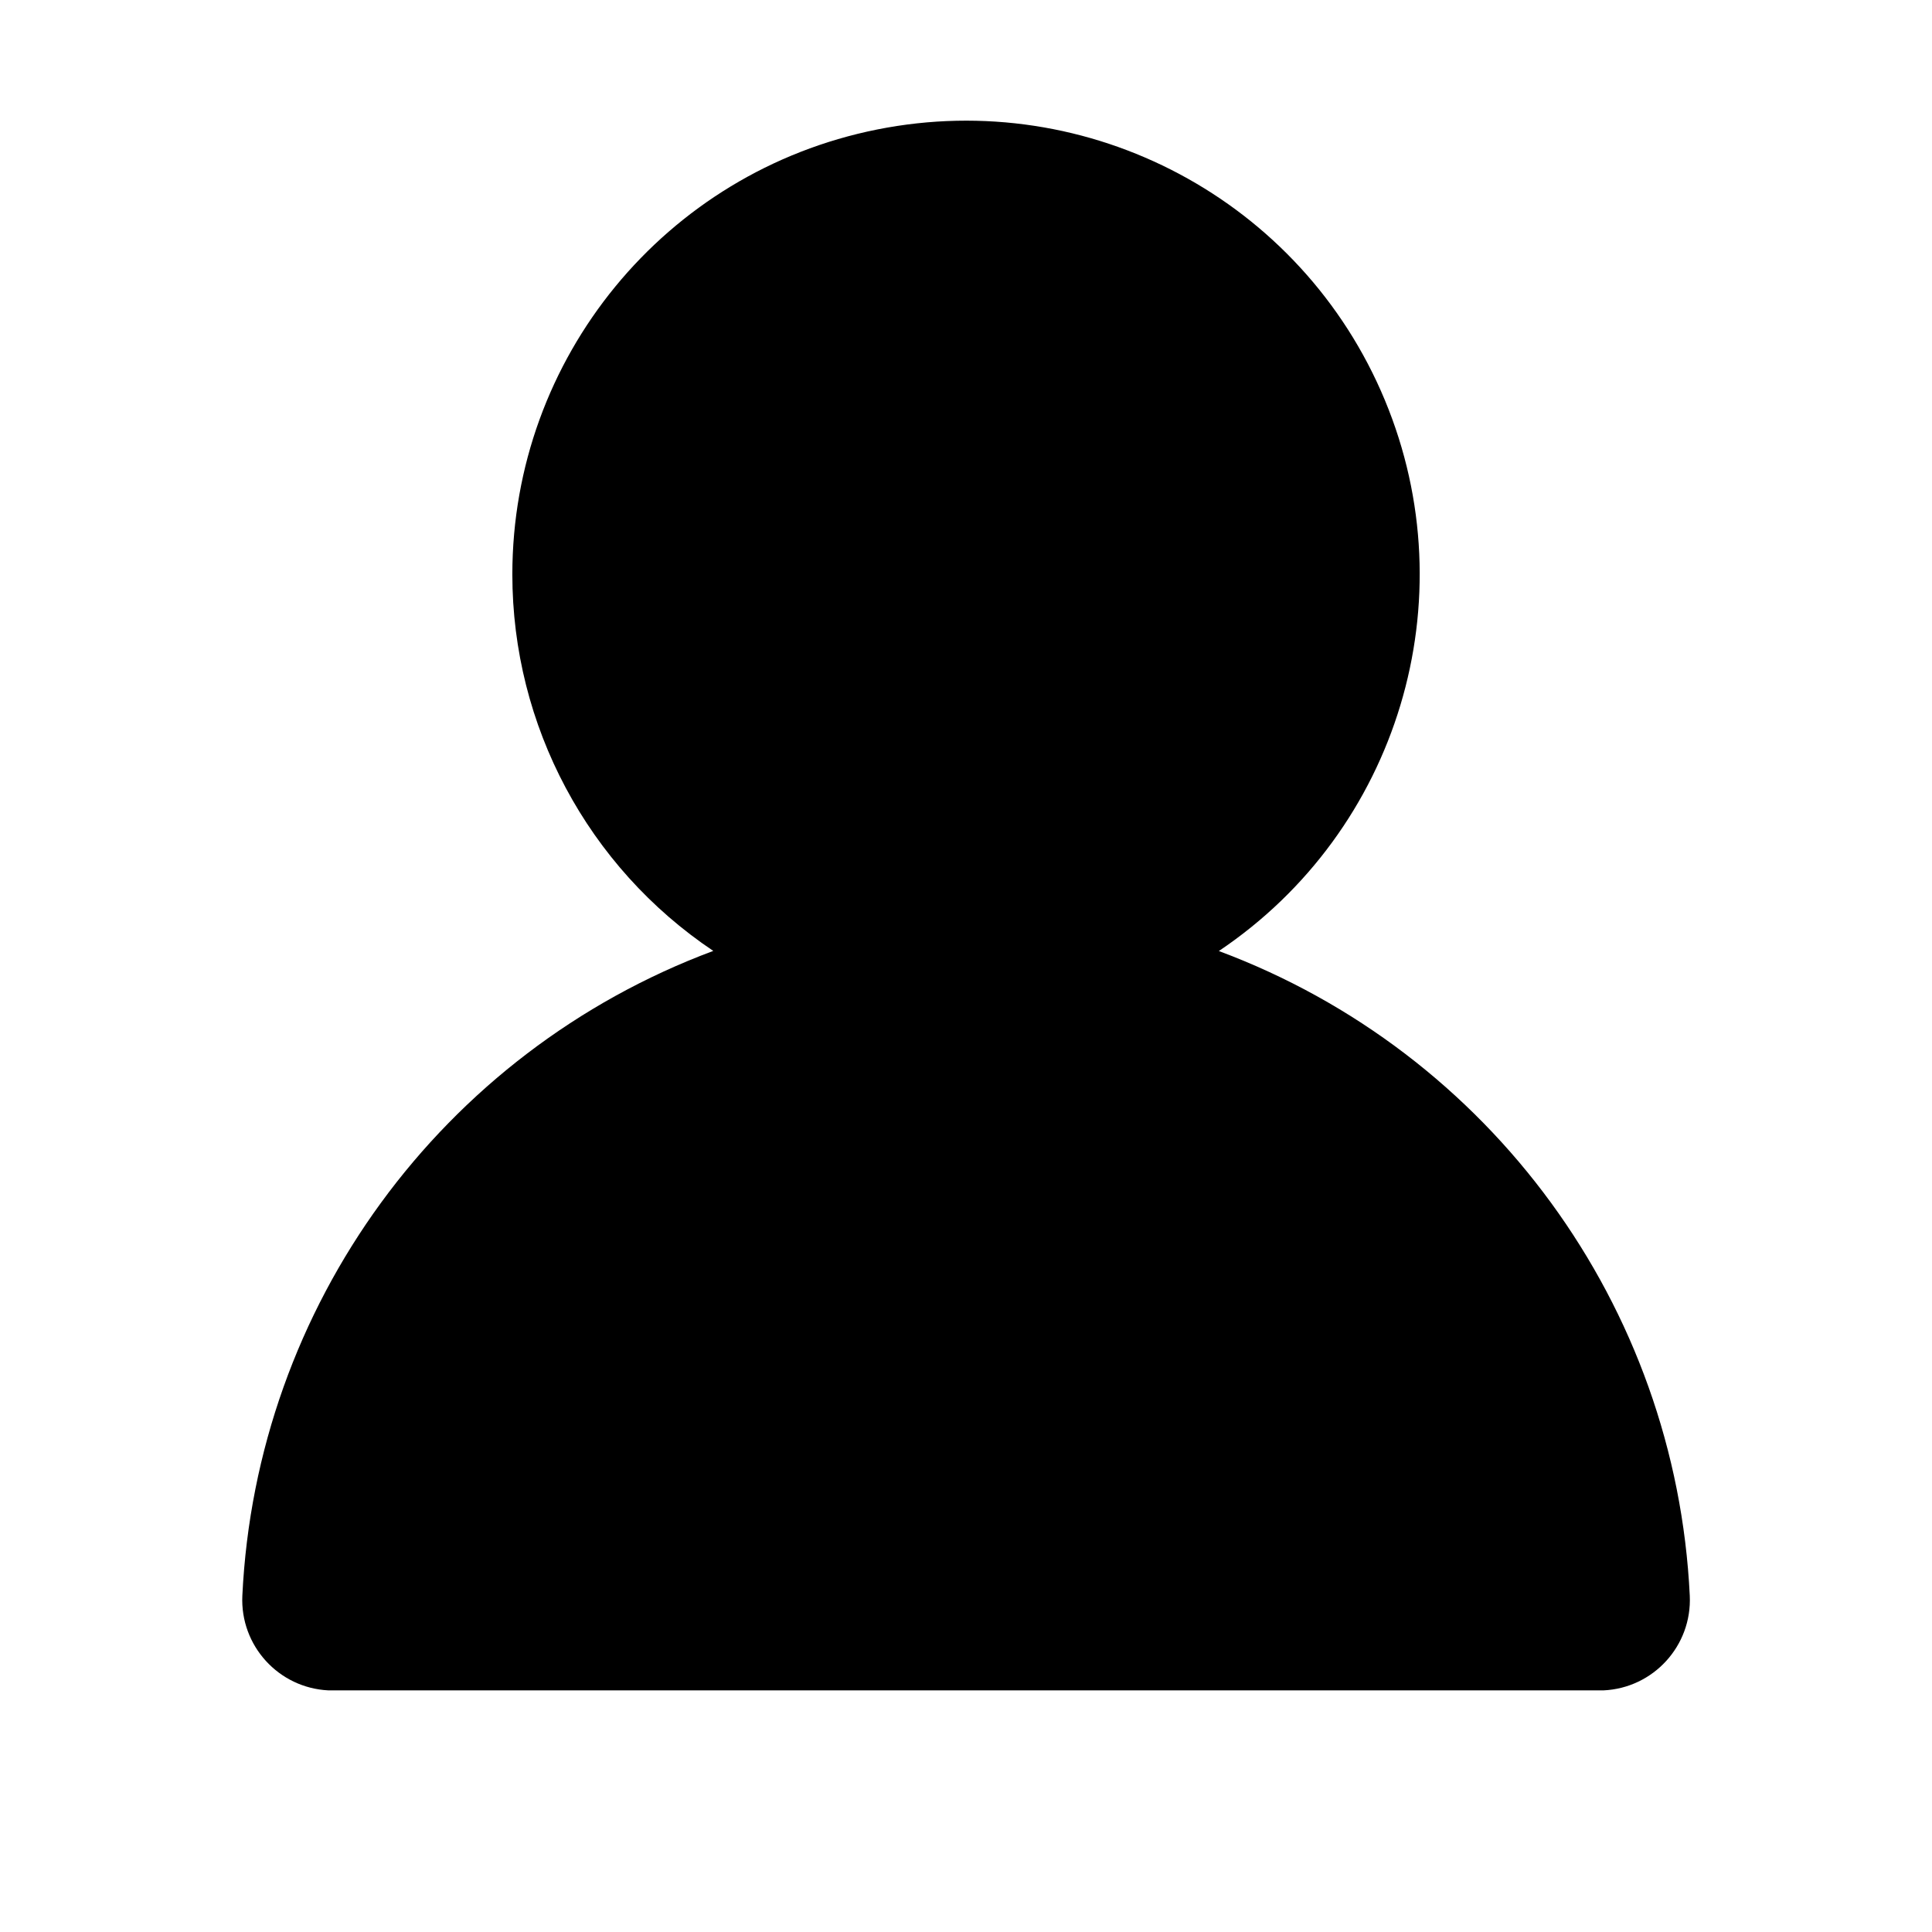
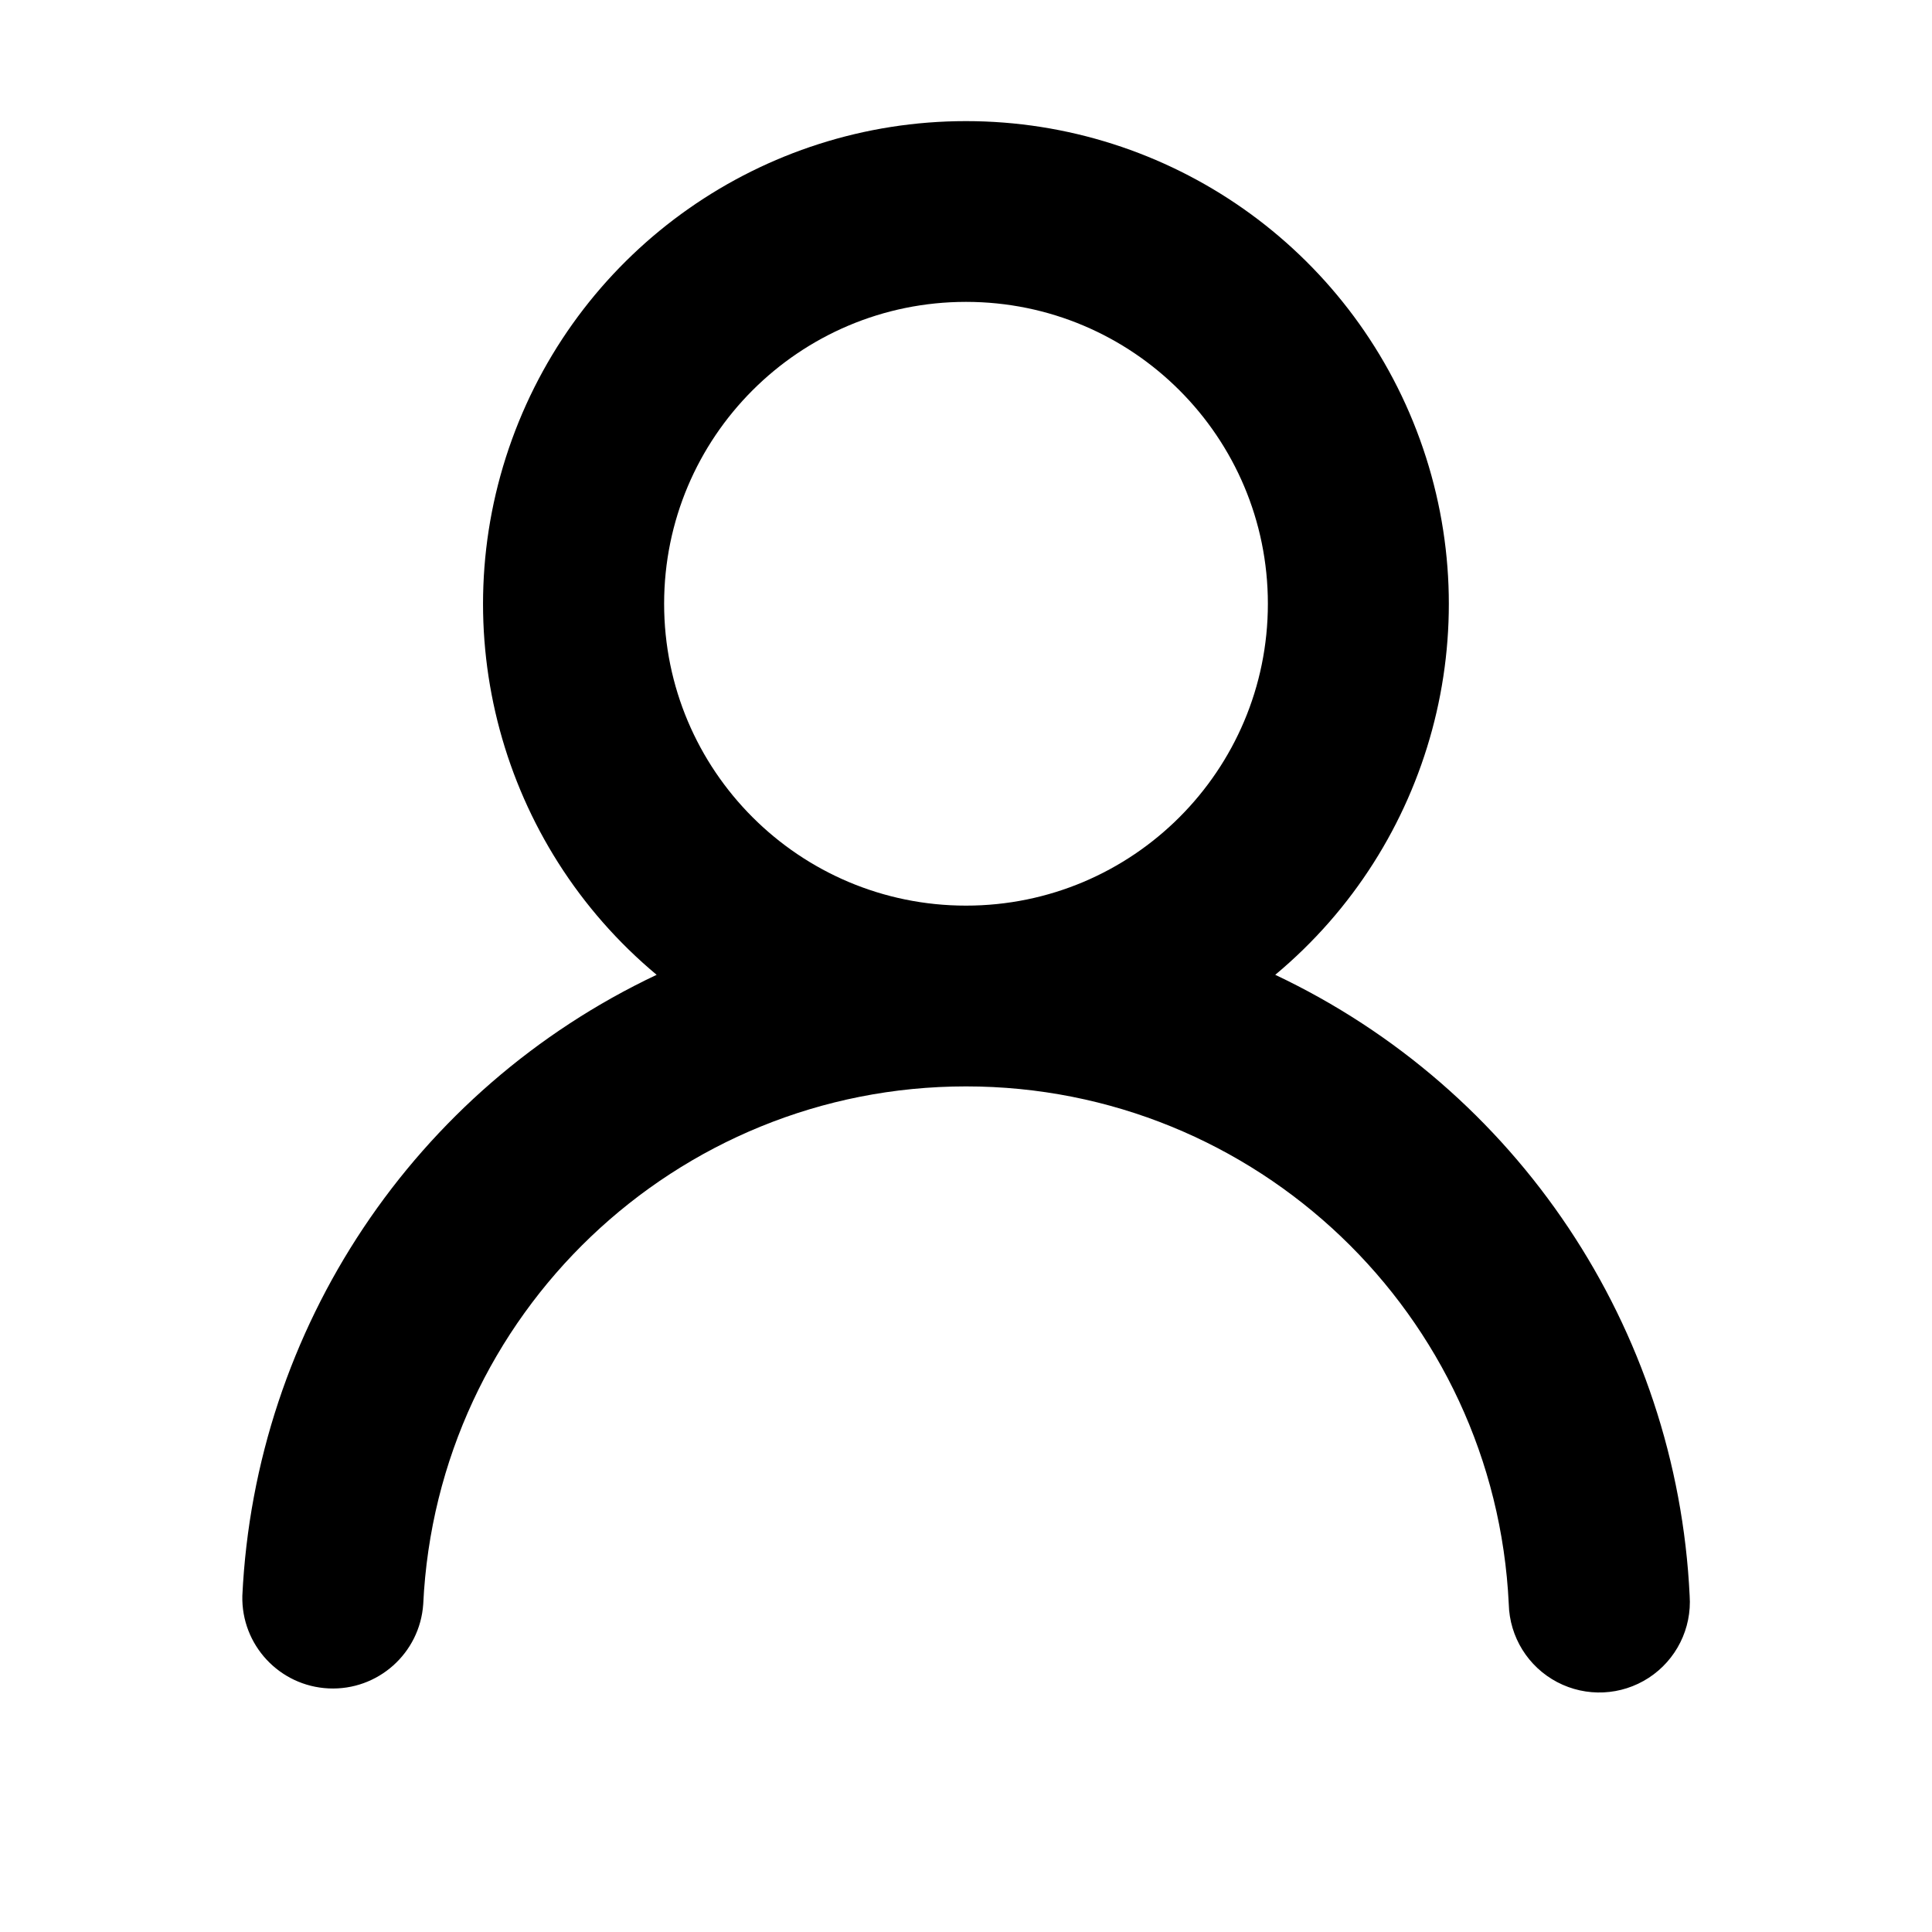
<svg xmlns="http://www.w3.org/2000/svg" viewBox="0 0 16 16" width="16" height="16">
-   <path d="M4.243 4.757a3.757 3.757 0 1 1 5.851 3.119 6.006 6.006 0 0 1 3.9 5.339.75.75 0 0 1-.715.784H2.721a.75.75 0 0 1-.714-.784 6.006 6.006 0 0 1 3.9-5.34 3.753 3.753 0 0 1-1.664-3.118Z" />
+   <path d="M10.561 8.073a6.005 6.005 0 0 1 3.432 5.142.75.75 0 1 1-1.498.07 4.5 4.5 0 0 0-8.99 0 .75.75 0 0 1-1.498-.07 6.004 6.004 0 0 1 3.431-5.142 3.999 3.999 0 1 1 5.123 0ZM10.5 5a2.5 2.5 0 1 0-5 0 2.5 2.5 0 0 0 5 0Z" />
</svg>
